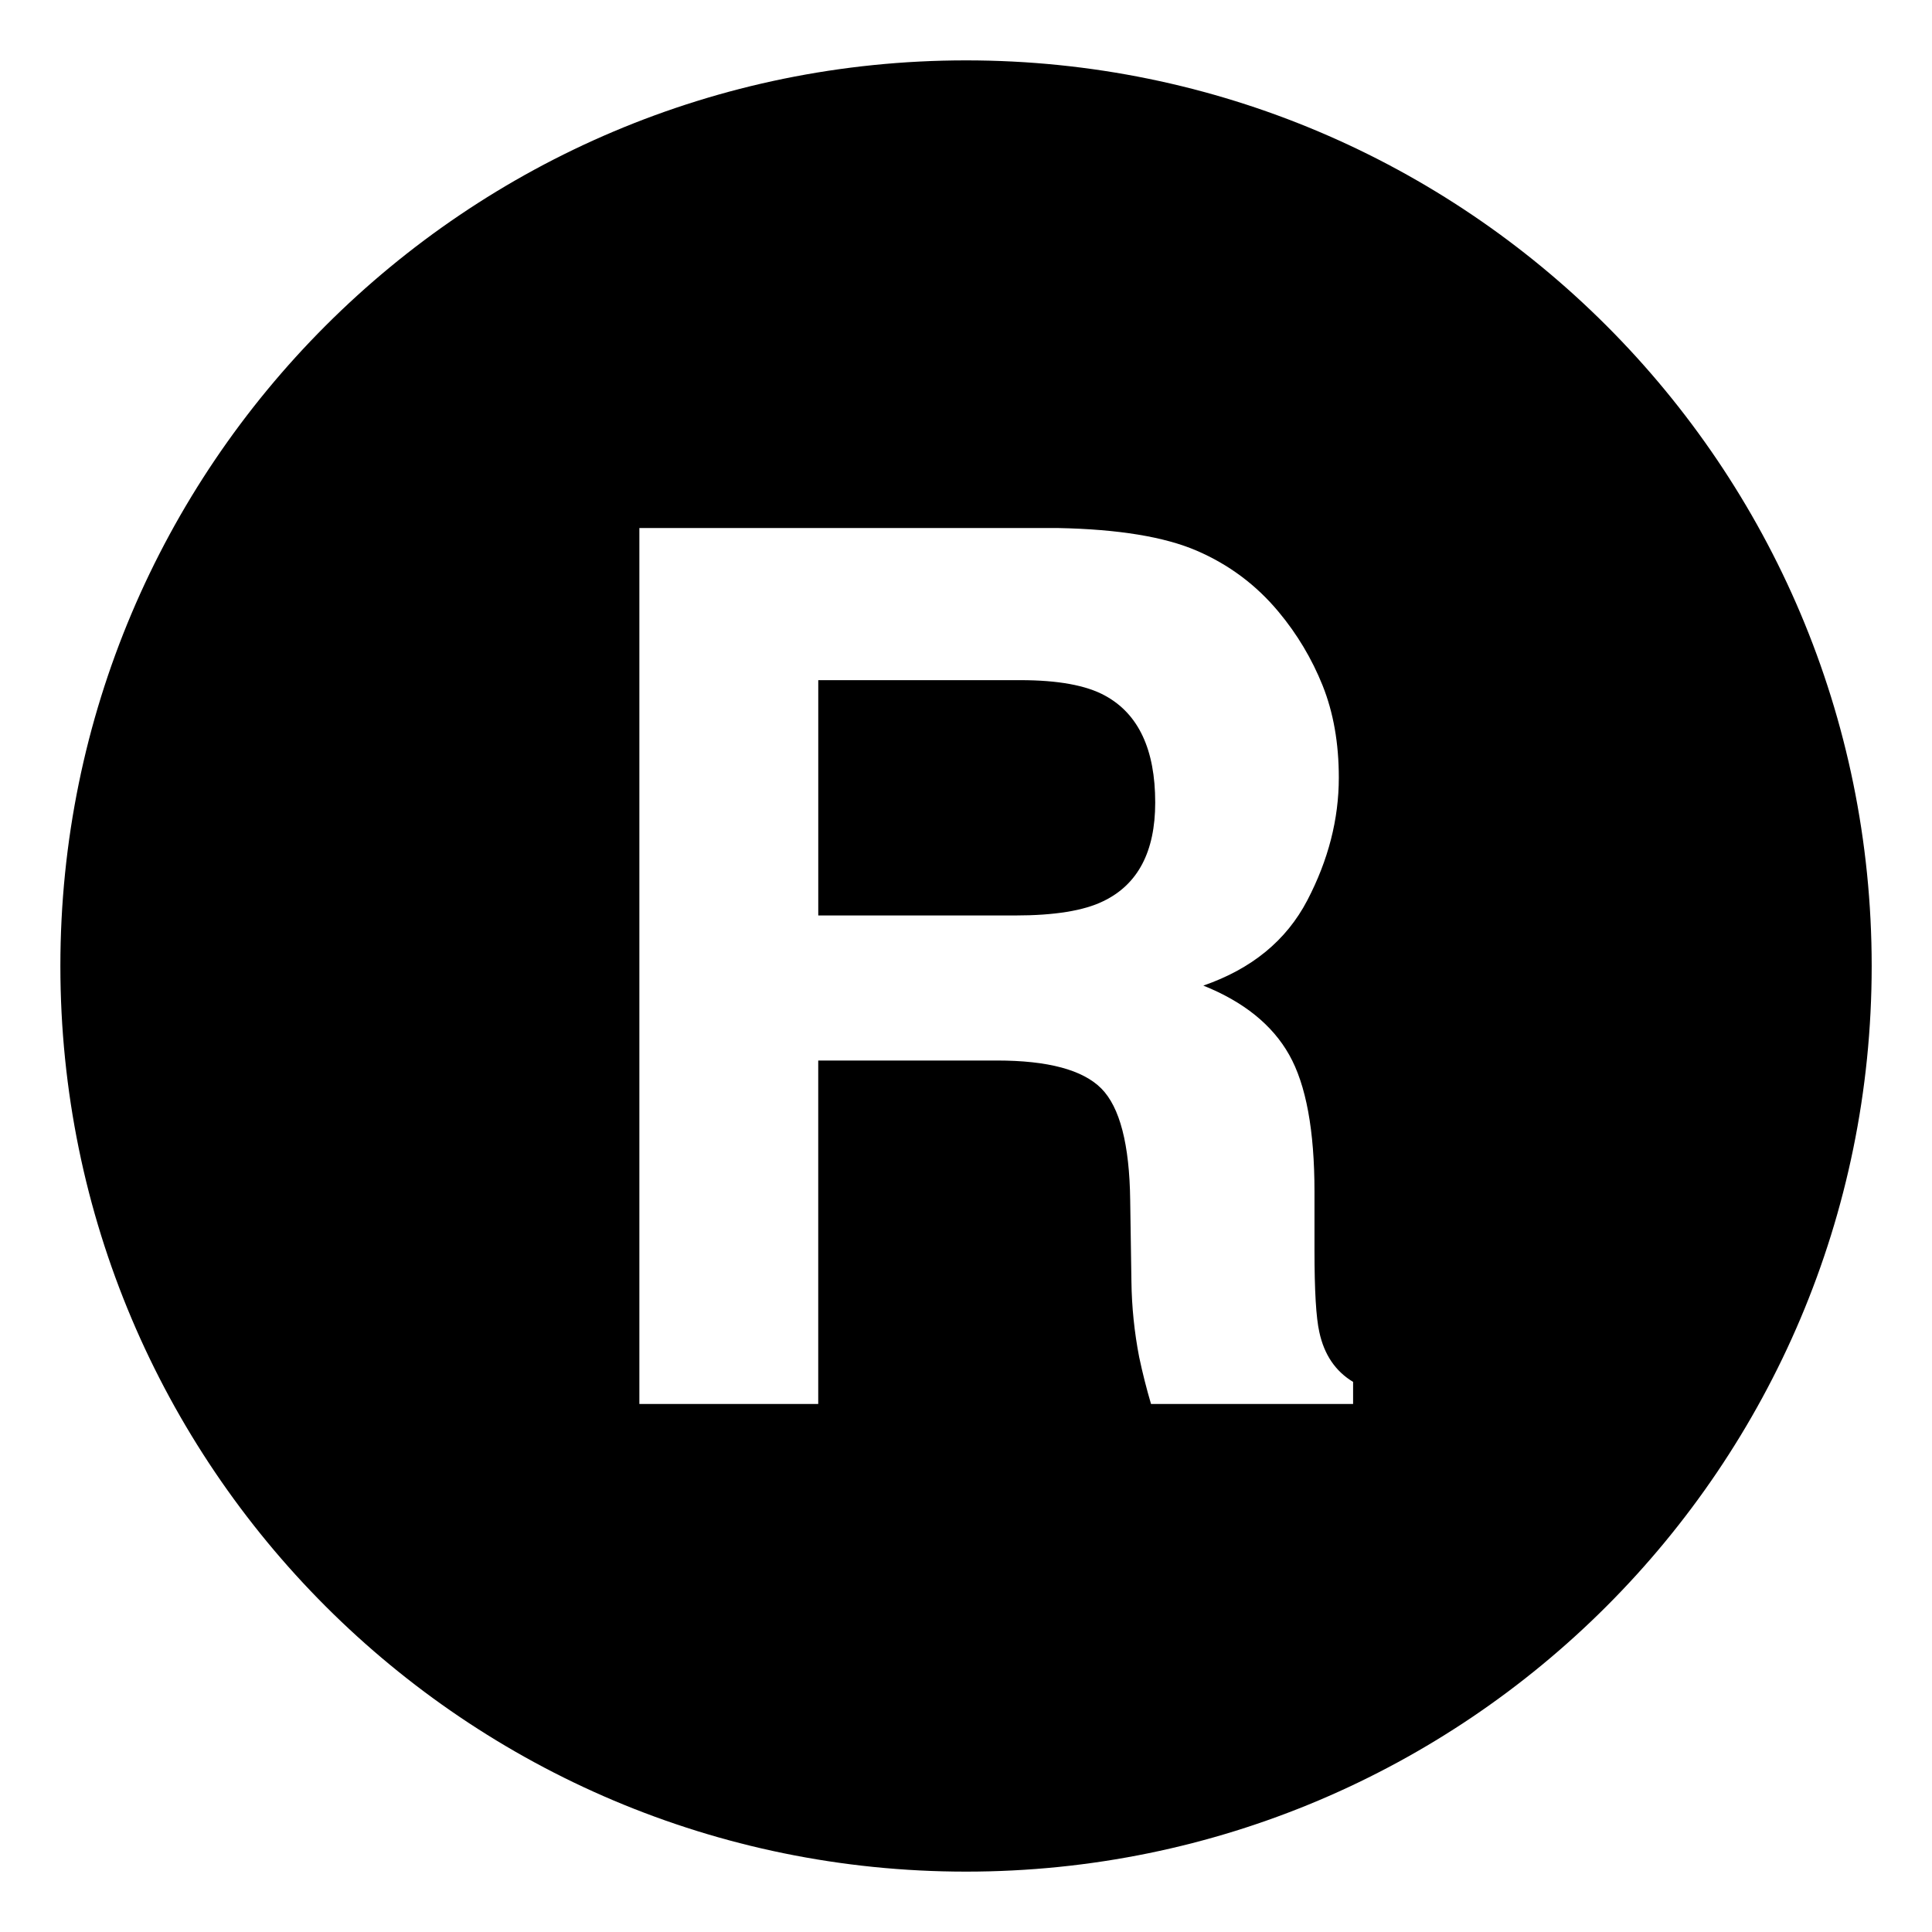
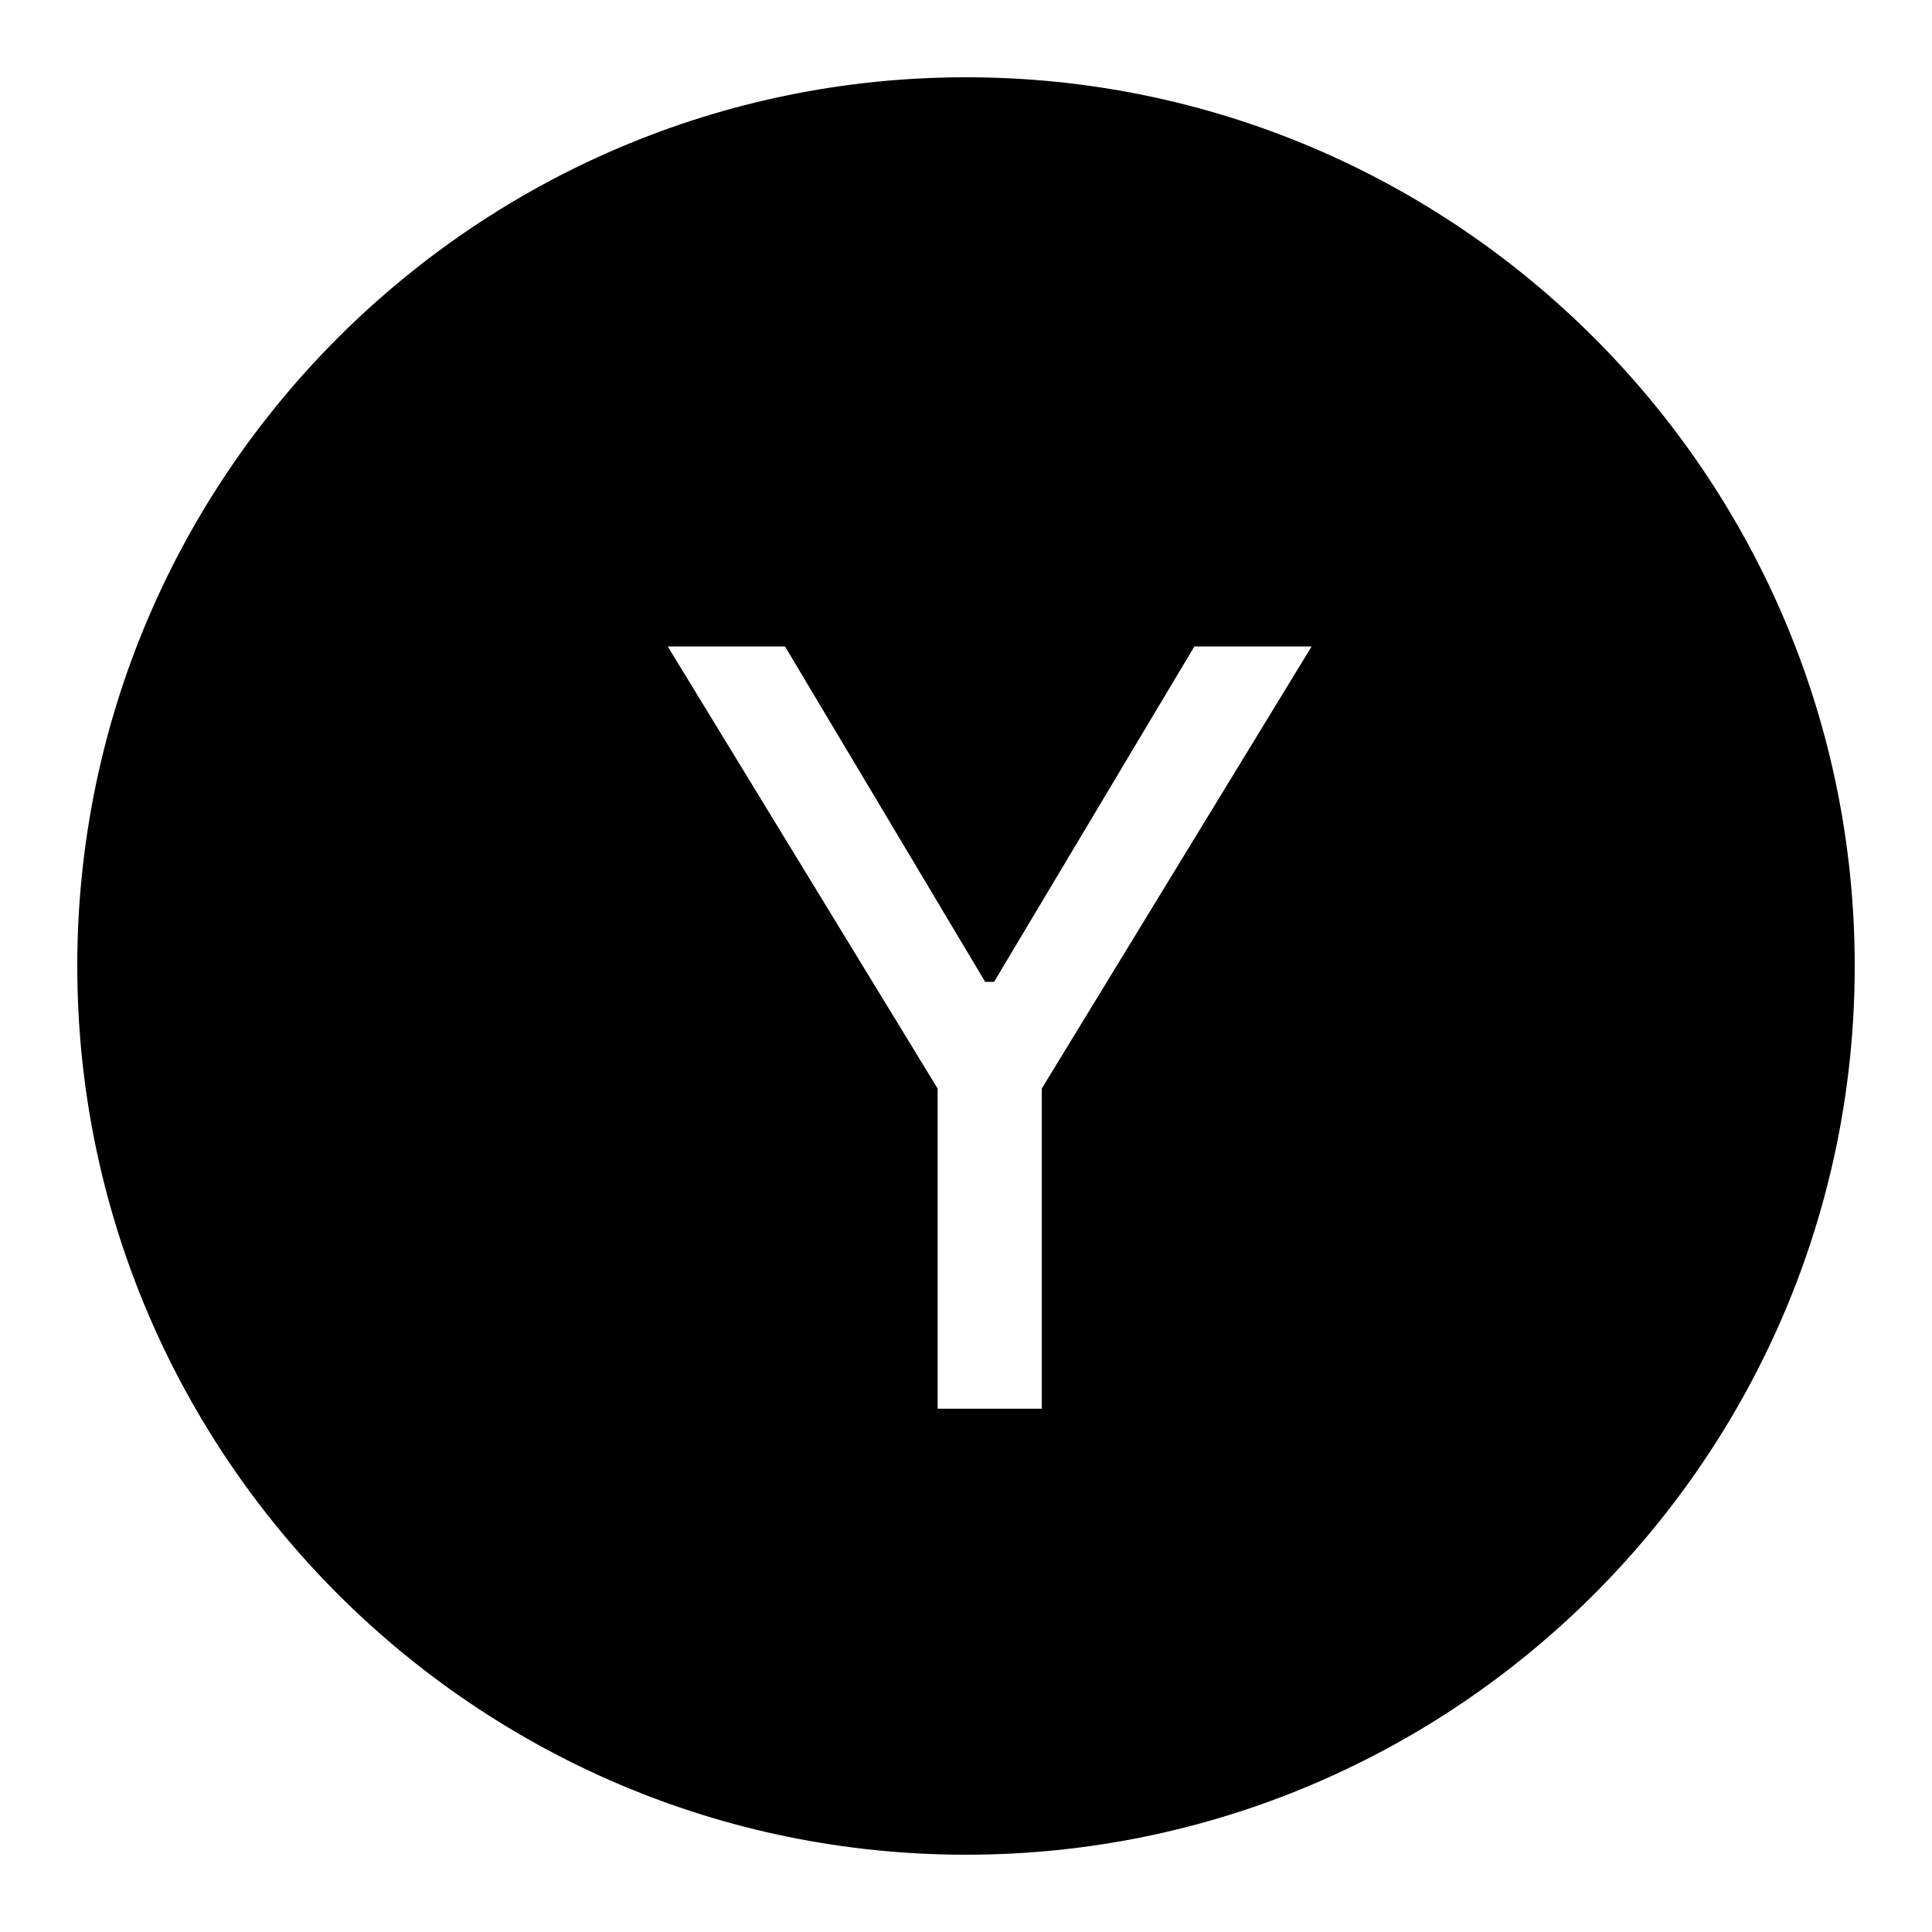
- <svg xmlns="http://www.w3.org/2000/svg" width="64px" height="64px" viewBox="0 0 64 64" color="black" aria-hidden="true" role="img" class="iconify iconify--emojione-monotone" preserveAspectRatio="xMidYMid meet">
-   <path d="M36.604 23.043c-.623-.342-1.559-.512-2.805-.512h-6.693v7.795h6.525c1.295 0 2.268-.156 2.916-.473c1.146-.551 1.721-1.639 1.721-3.268c0-1.757-.555-2.939-1.664-3.542" fill="currentColor" />
-   <path d="M32.002 2C15.434 2 2 15.432 2 32s13.434 30 30.002 30s30-13.432 30-30s-13.432-30-30-30m12.82 44.508h-6.693a20.582 20.582 0 0 1-.393-1.555a14.126 14.126 0 0 1-.256-2.5l-.041-2.697c-.023-1.85-.344-3.084-.959-3.701c-.613-.615-1.766-.924-3.453-.924h-5.922v11.377H21.18V17.492h13.879c1.984.039 3.51.289 4.578.748s1.975 1.135 2.717 2.027a9.07 9.07 0 0 1 1.459 2.441c.357.893.537 1.908.537 3.051c0 1.379-.348 2.732-1.043 4.064s-1.844 2.273-3.445 2.826c1.338.537 2.287 1.303 2.844 2.293c.559.99.838 2.504.838 4.537v1.949c0 1.324.053 2.225.16 2.697c.16.748.533 1.299 1.119 1.652v.731z" fill="currentColor" />
+ <svg xmlns="http://www.w3.org/2000/svg" viewBox="0 0 50 50" width="100px" height="100px">
+   <path d="M 25 2 C 12.316 2 2 12.316 2 25 C 2 37.684 12.316 48 25 48 C 37.684 48 48 37.684 48 25 C 48 12.316 37.684 2 25 2 Z M 26.961 28.172 L 26.961 36.457 L 24.266 36.457 L 24.266 28.172 L 17.281 16.73 L 20.316 16.73 L 25.496 25.41 L 25.727 25.41 L 30.91 16.73 L 33.945 16.73 Z" />
</svg>
